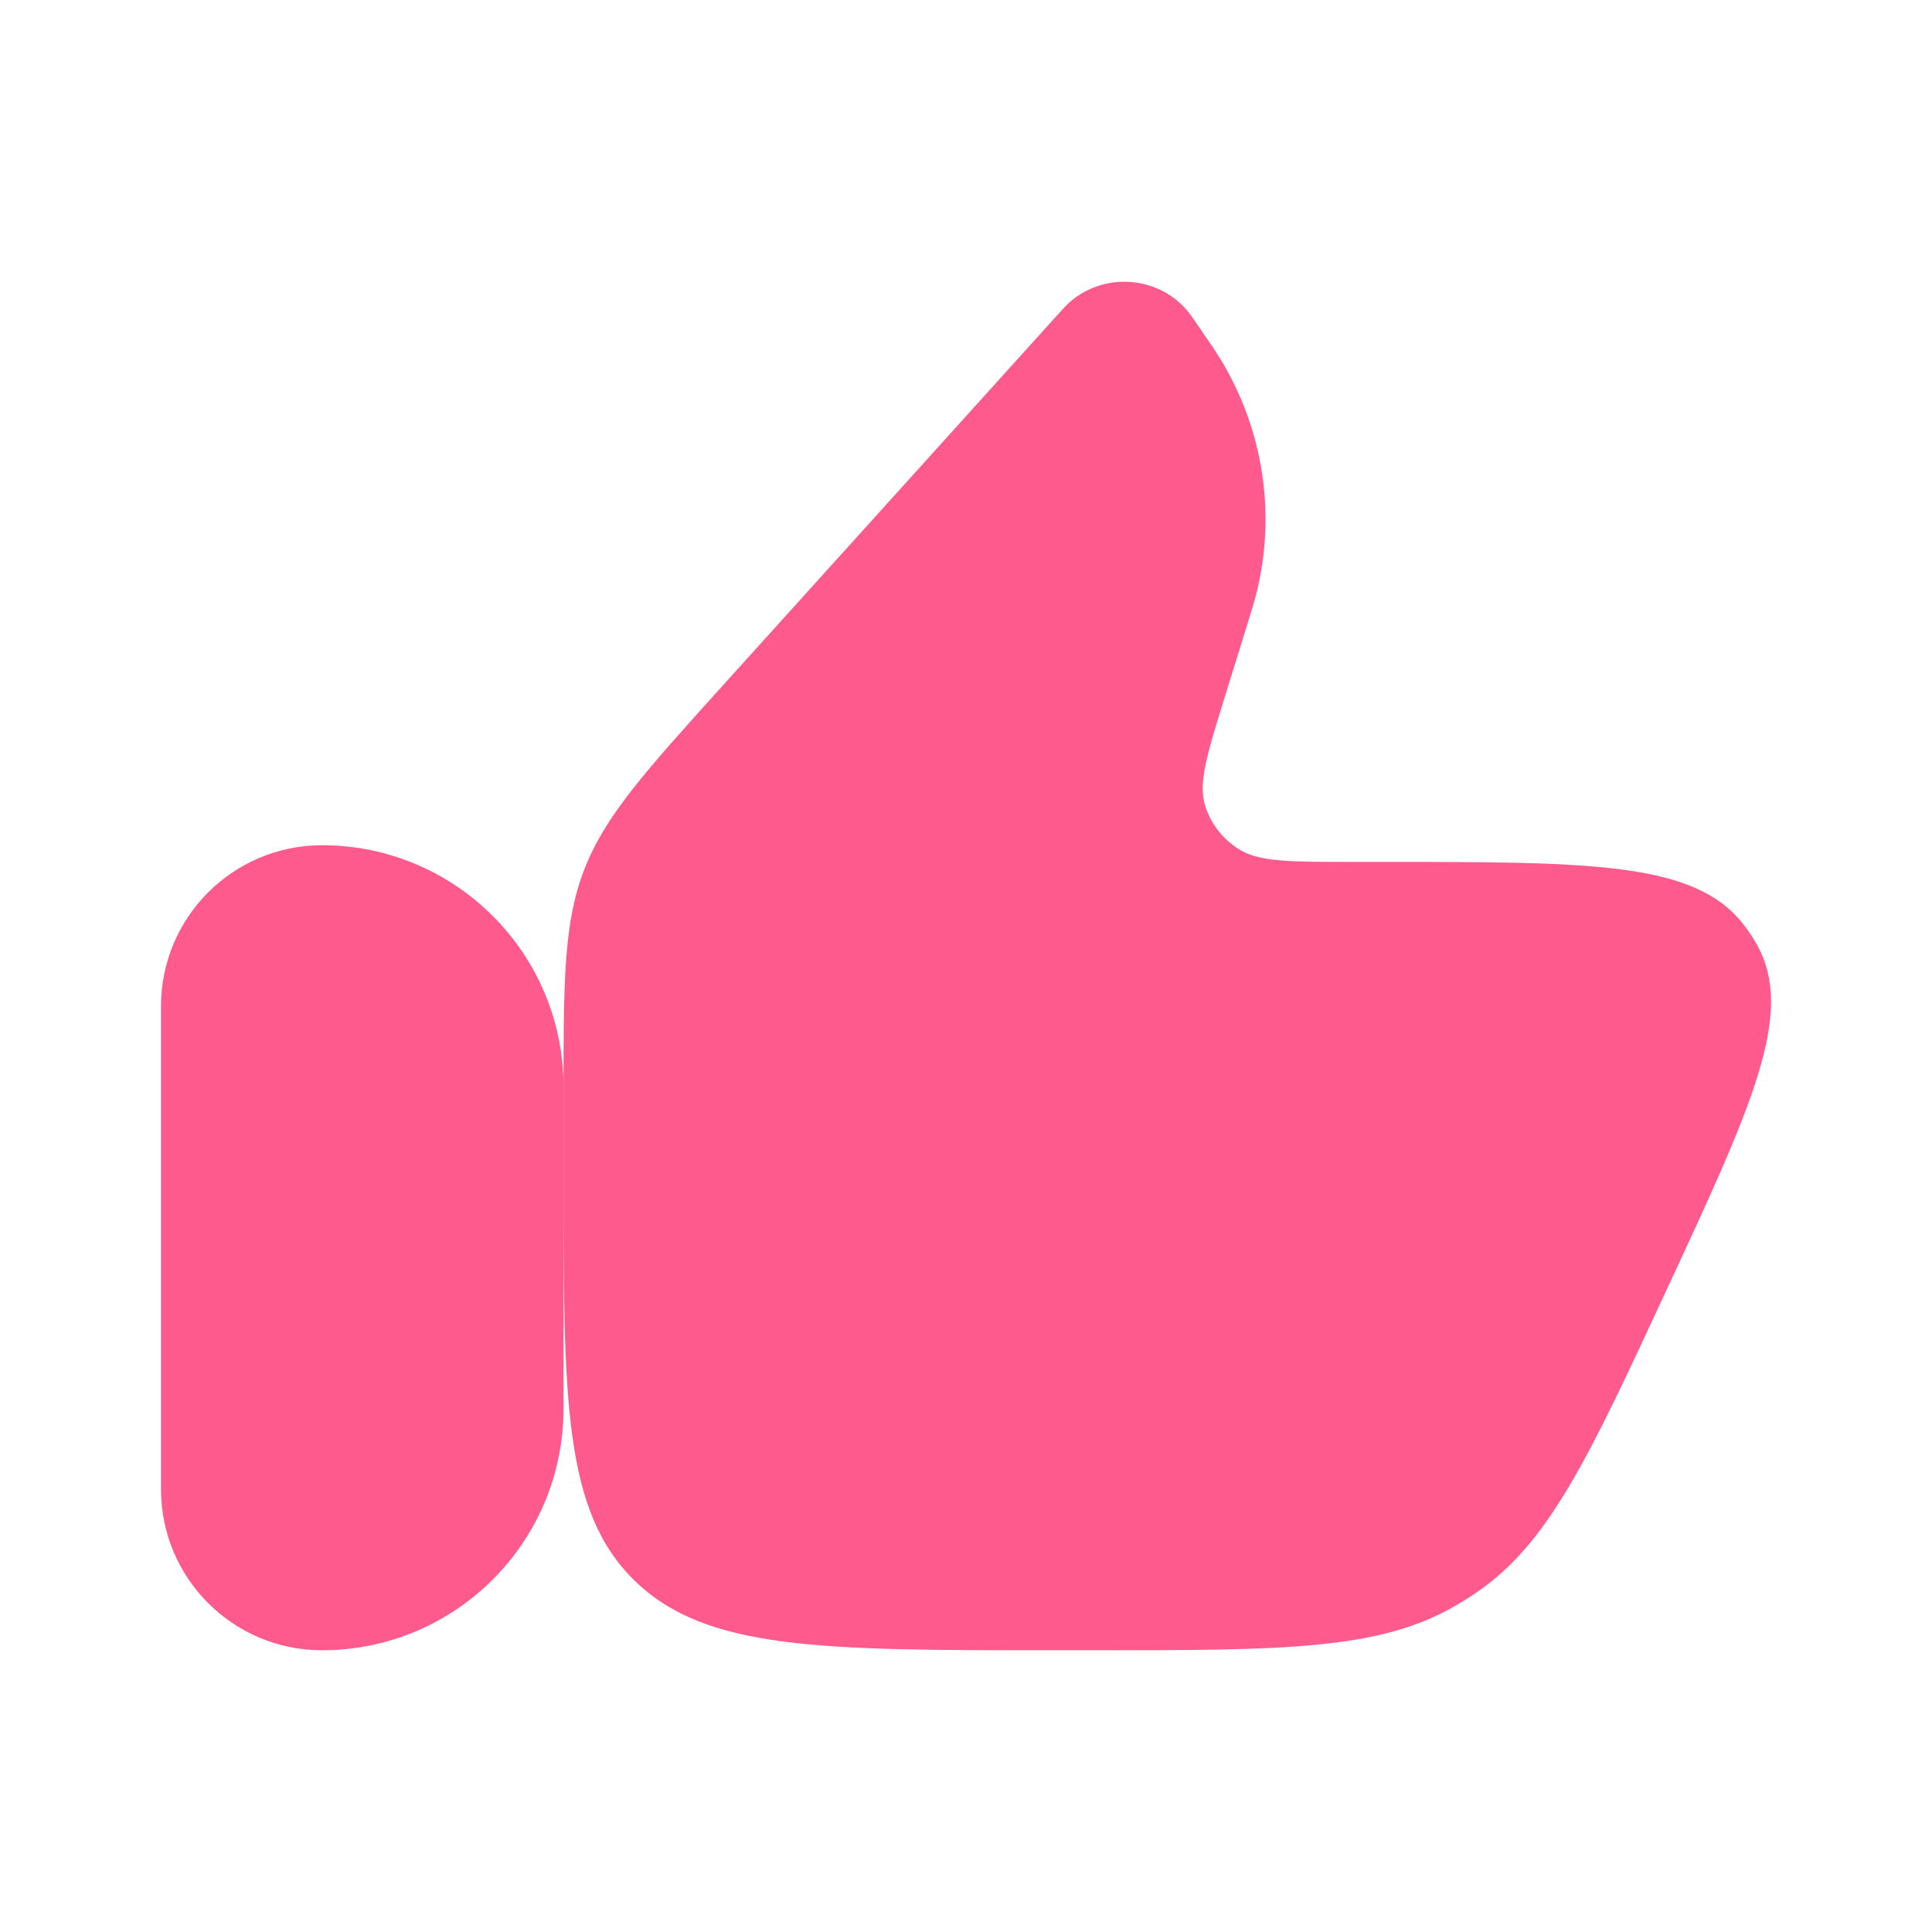
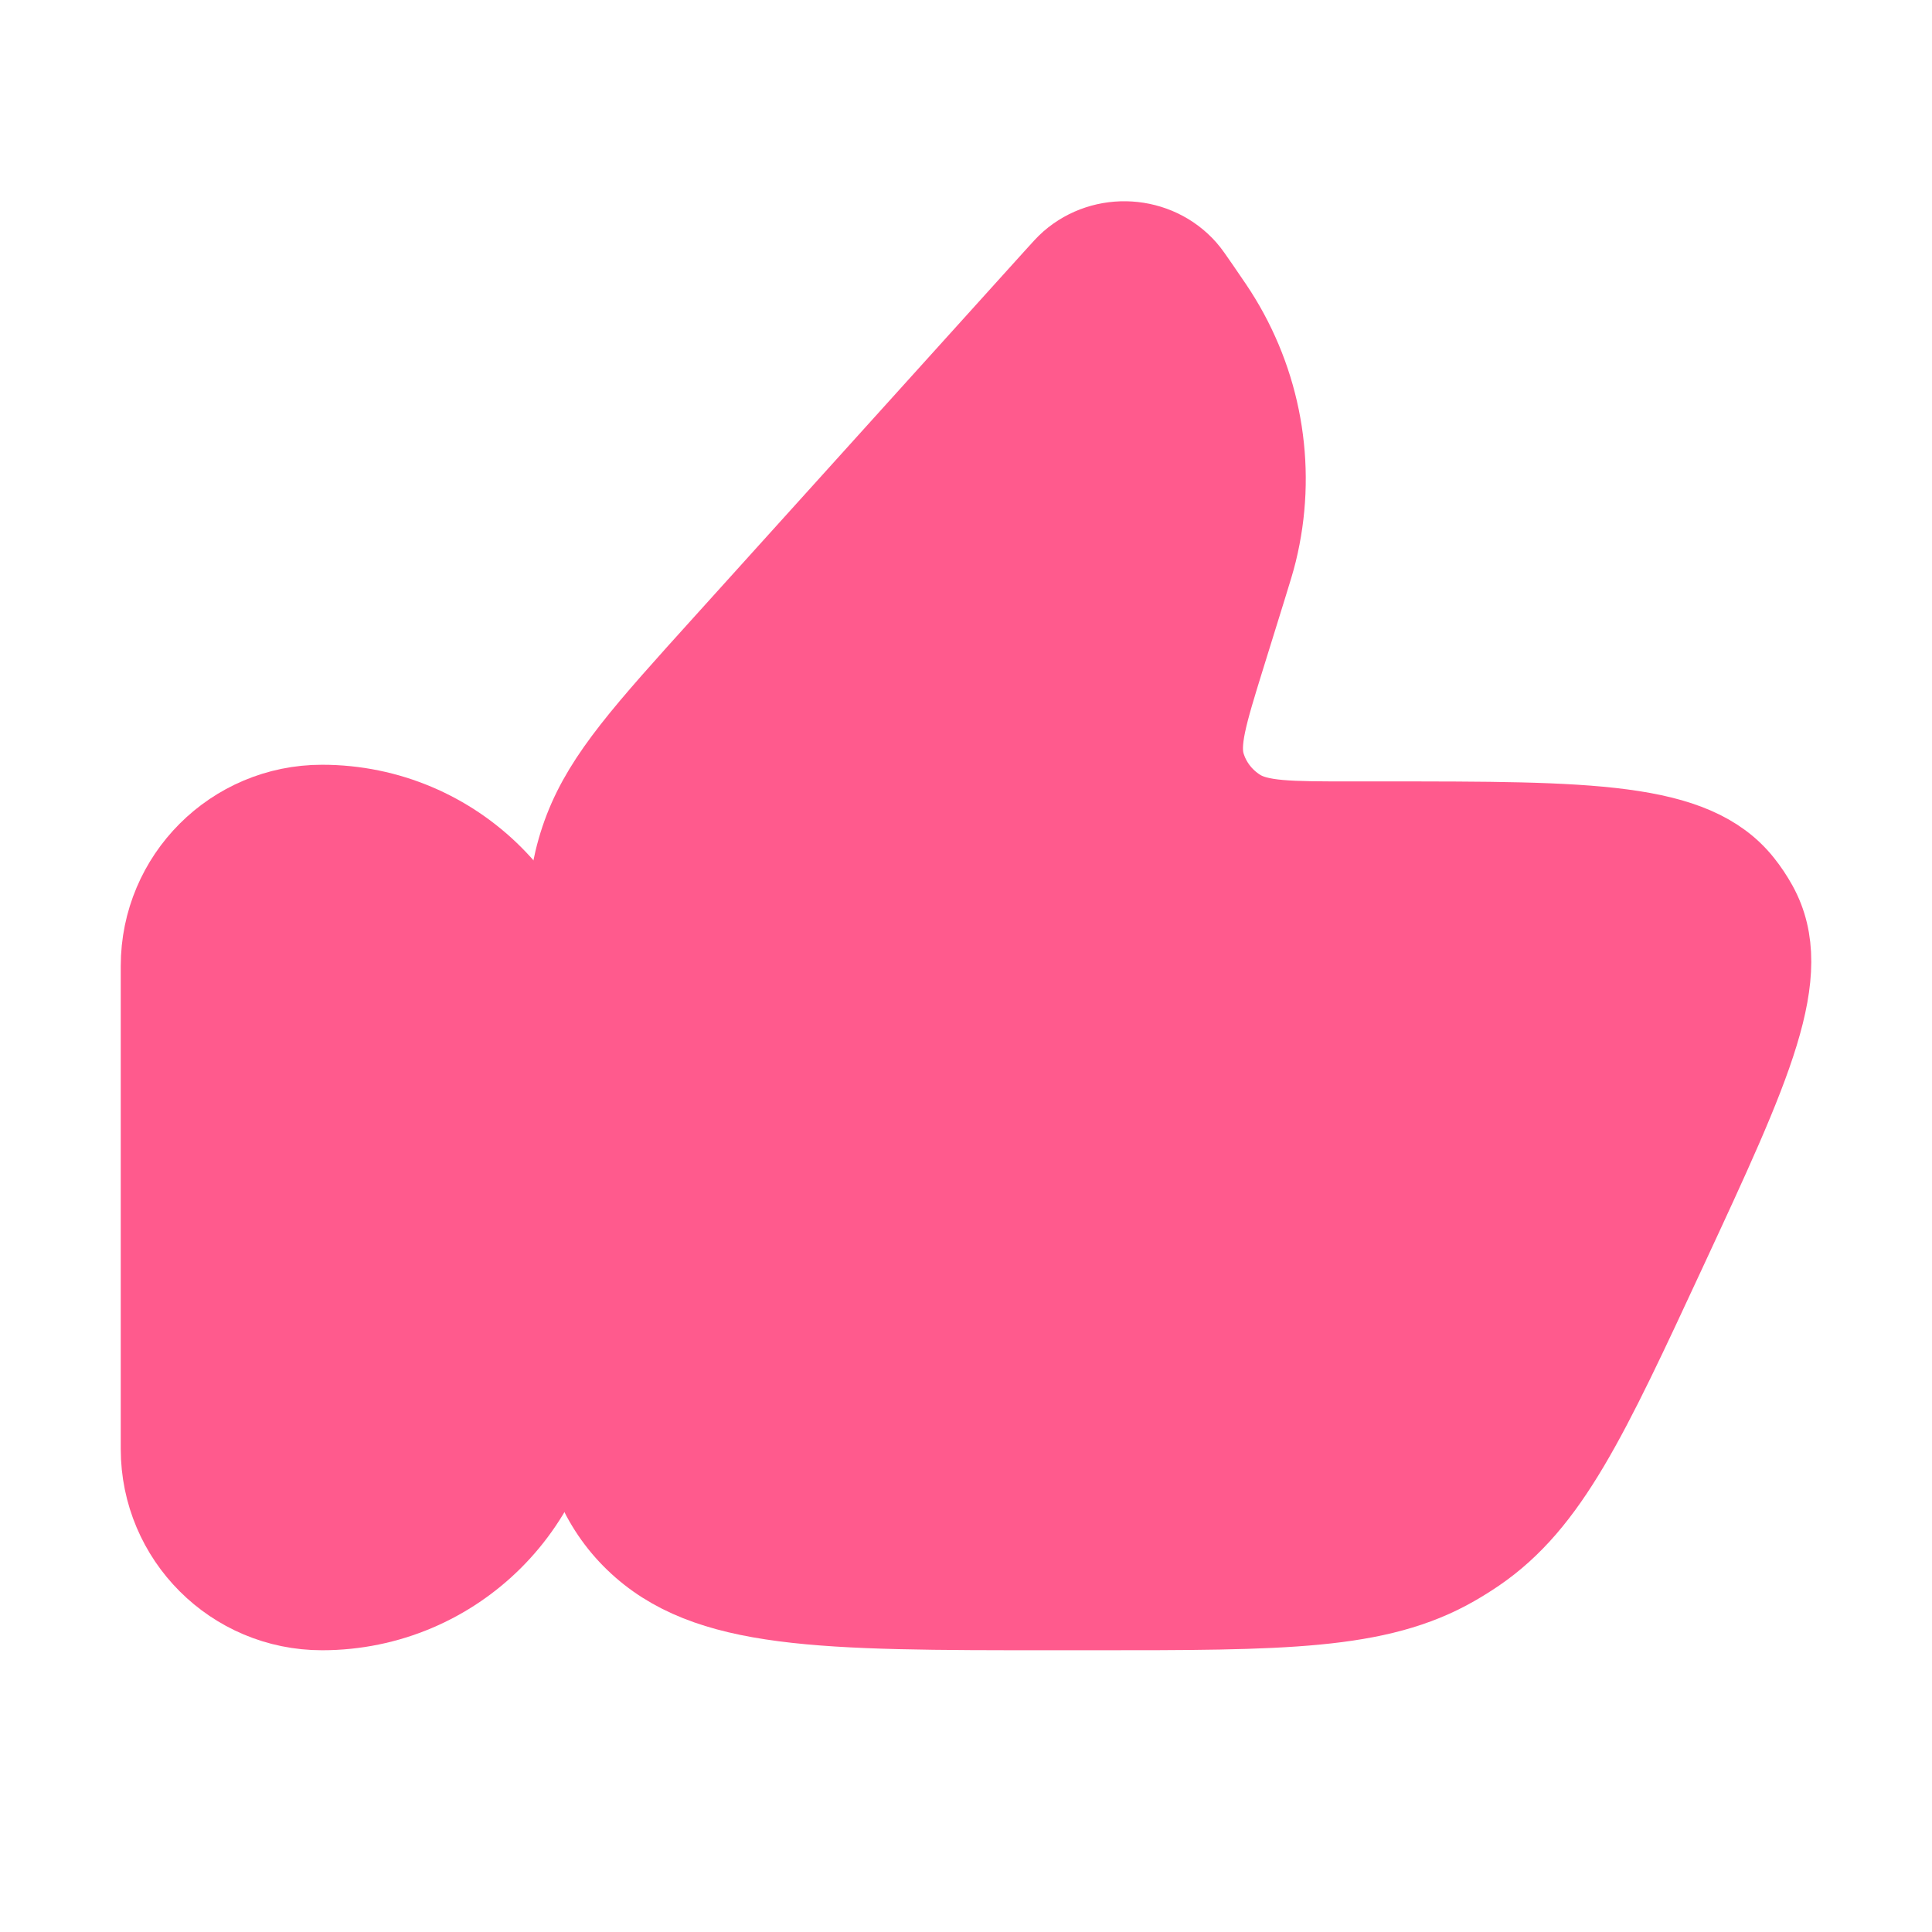
<svg xmlns="http://www.w3.org/2000/svg" width="24" height="24" viewBox="0 0 24 24" fill="none">
-   <path d="M2 12.5C2 11.395 2.895 10.5 4 10.5C5.657 10.5 7 11.843 7 13.5V17.5C7 19.157 5.657 20.5 4 20.5C2.895 20.5 2 19.605 2 18.5V12.5Z" fill="#FF5A8D" />
-   <path d="M15.479 7.806L15.212 8.666C14.994 9.371 14.885 9.723 14.969 10.002C15.037 10.227 15.186 10.421 15.389 10.549C15.64 10.707 16.02 10.707 16.779 10.707H17.183C19.753 10.707 21.038 10.707 21.645 11.467C21.715 11.554 21.776 11.647 21.83 11.744C22.297 12.592 21.766 13.735 20.704 16.021C19.73 18.119 19.242 19.168 18.338 19.785C18.25 19.845 18.16 19.901 18.068 19.954C17.116 20.5 15.936 20.5 13.576 20.5H13.065C10.206 20.5 8.776 20.5 7.888 19.64C7 18.779 7 17.394 7 14.624V13.65C7 12.195 7 11.467 7.258 10.801C7.517 10.134 8.011 9.587 9.001 8.491L13.092 3.961C13.195 3.847 13.246 3.79 13.291 3.751C13.713 3.383 14.365 3.425 14.734 3.842C14.774 3.887 14.817 3.95 14.904 4.076C15.039 4.272 15.106 4.37 15.165 4.468C15.693 5.339 15.852 6.374 15.611 7.357C15.584 7.467 15.549 7.58 15.479 7.806Z" fill="#FF5A8D" />
+   <path d="M2 12C2 10.895 2.895 10 4 10C5.657 10 7 11.343 7 13V17C7 18.657 5.657 20 4 20C2.895 20 2 19.105 2 18V12Z" fill="#FF5A8D" stroke="#FF5A8D" stroke-linecap="round" stroke-linejoin="round" />
+   <path d="M15.479 7.306L15.212 8.166C14.994 8.871 14.885 9.223 14.969 9.502C15.037 9.727 15.186 9.921 15.389 10.049C15.64 10.207 16.02 10.207 16.779 10.207H17.183C19.753 10.207 21.038 10.207 21.645 10.967C21.715 11.054 21.776 11.147 21.83 11.244C22.297 12.092 21.766 13.235 20.704 15.521C19.73 17.619 19.242 18.668 18.338 19.285C18.25 19.345 18.16 19.401 18.068 19.454C17.116 20 15.936 20 13.576 20H13.065C10.206 20 8.776 20 7.888 19.14C7 18.279 7 16.894 7 14.124V13.15C7 11.695 7 10.967 7.258 10.301C7.517 9.634 8.011 9.087 9.001 7.991L13.092 3.461C13.195 3.347 13.246 3.29 13.291 3.251C13.713 2.883 14.365 2.925 14.734 3.342C14.774 3.387 14.817 3.45 14.904 3.576C15.039 3.772 15.106 3.87 15.165 3.968C15.693 4.839 15.852 5.874 15.611 6.857C15.584 6.967 15.549 7.08 15.479 7.306Z" fill="#FF5A8D" stroke="#FF5A8D" stroke-linecap="round" stroke-linejoin="round" />
</svg>
